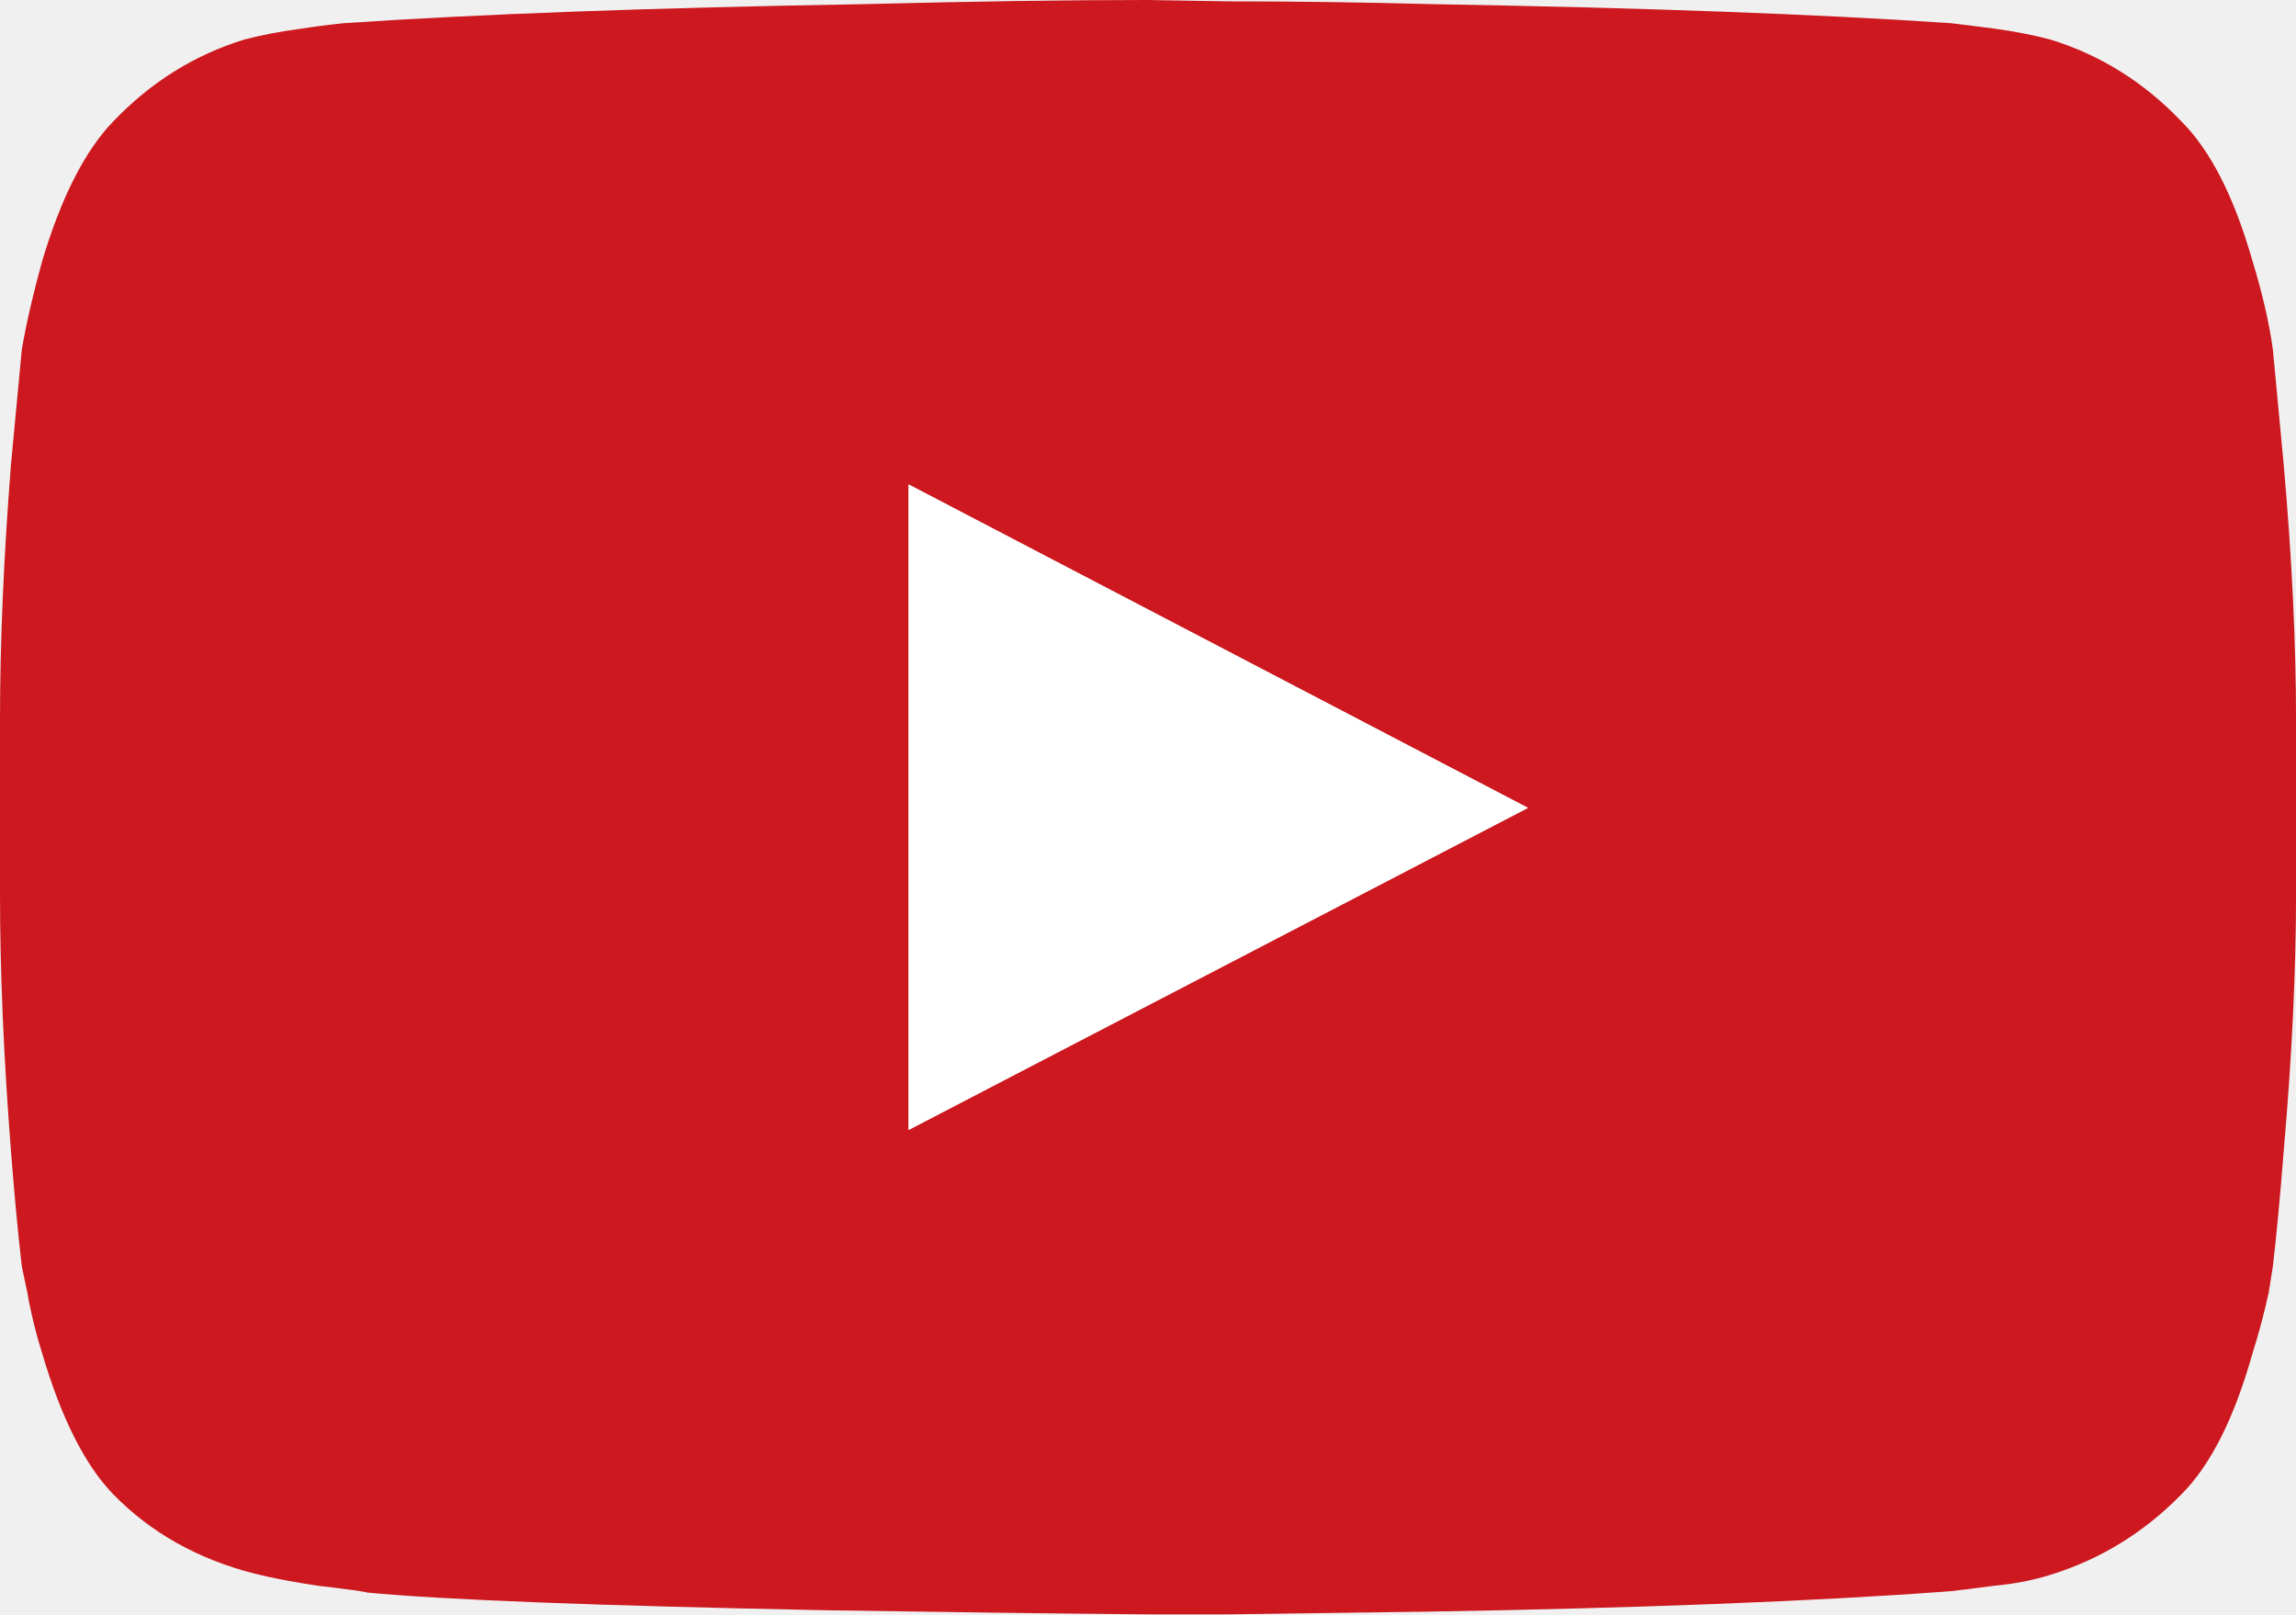
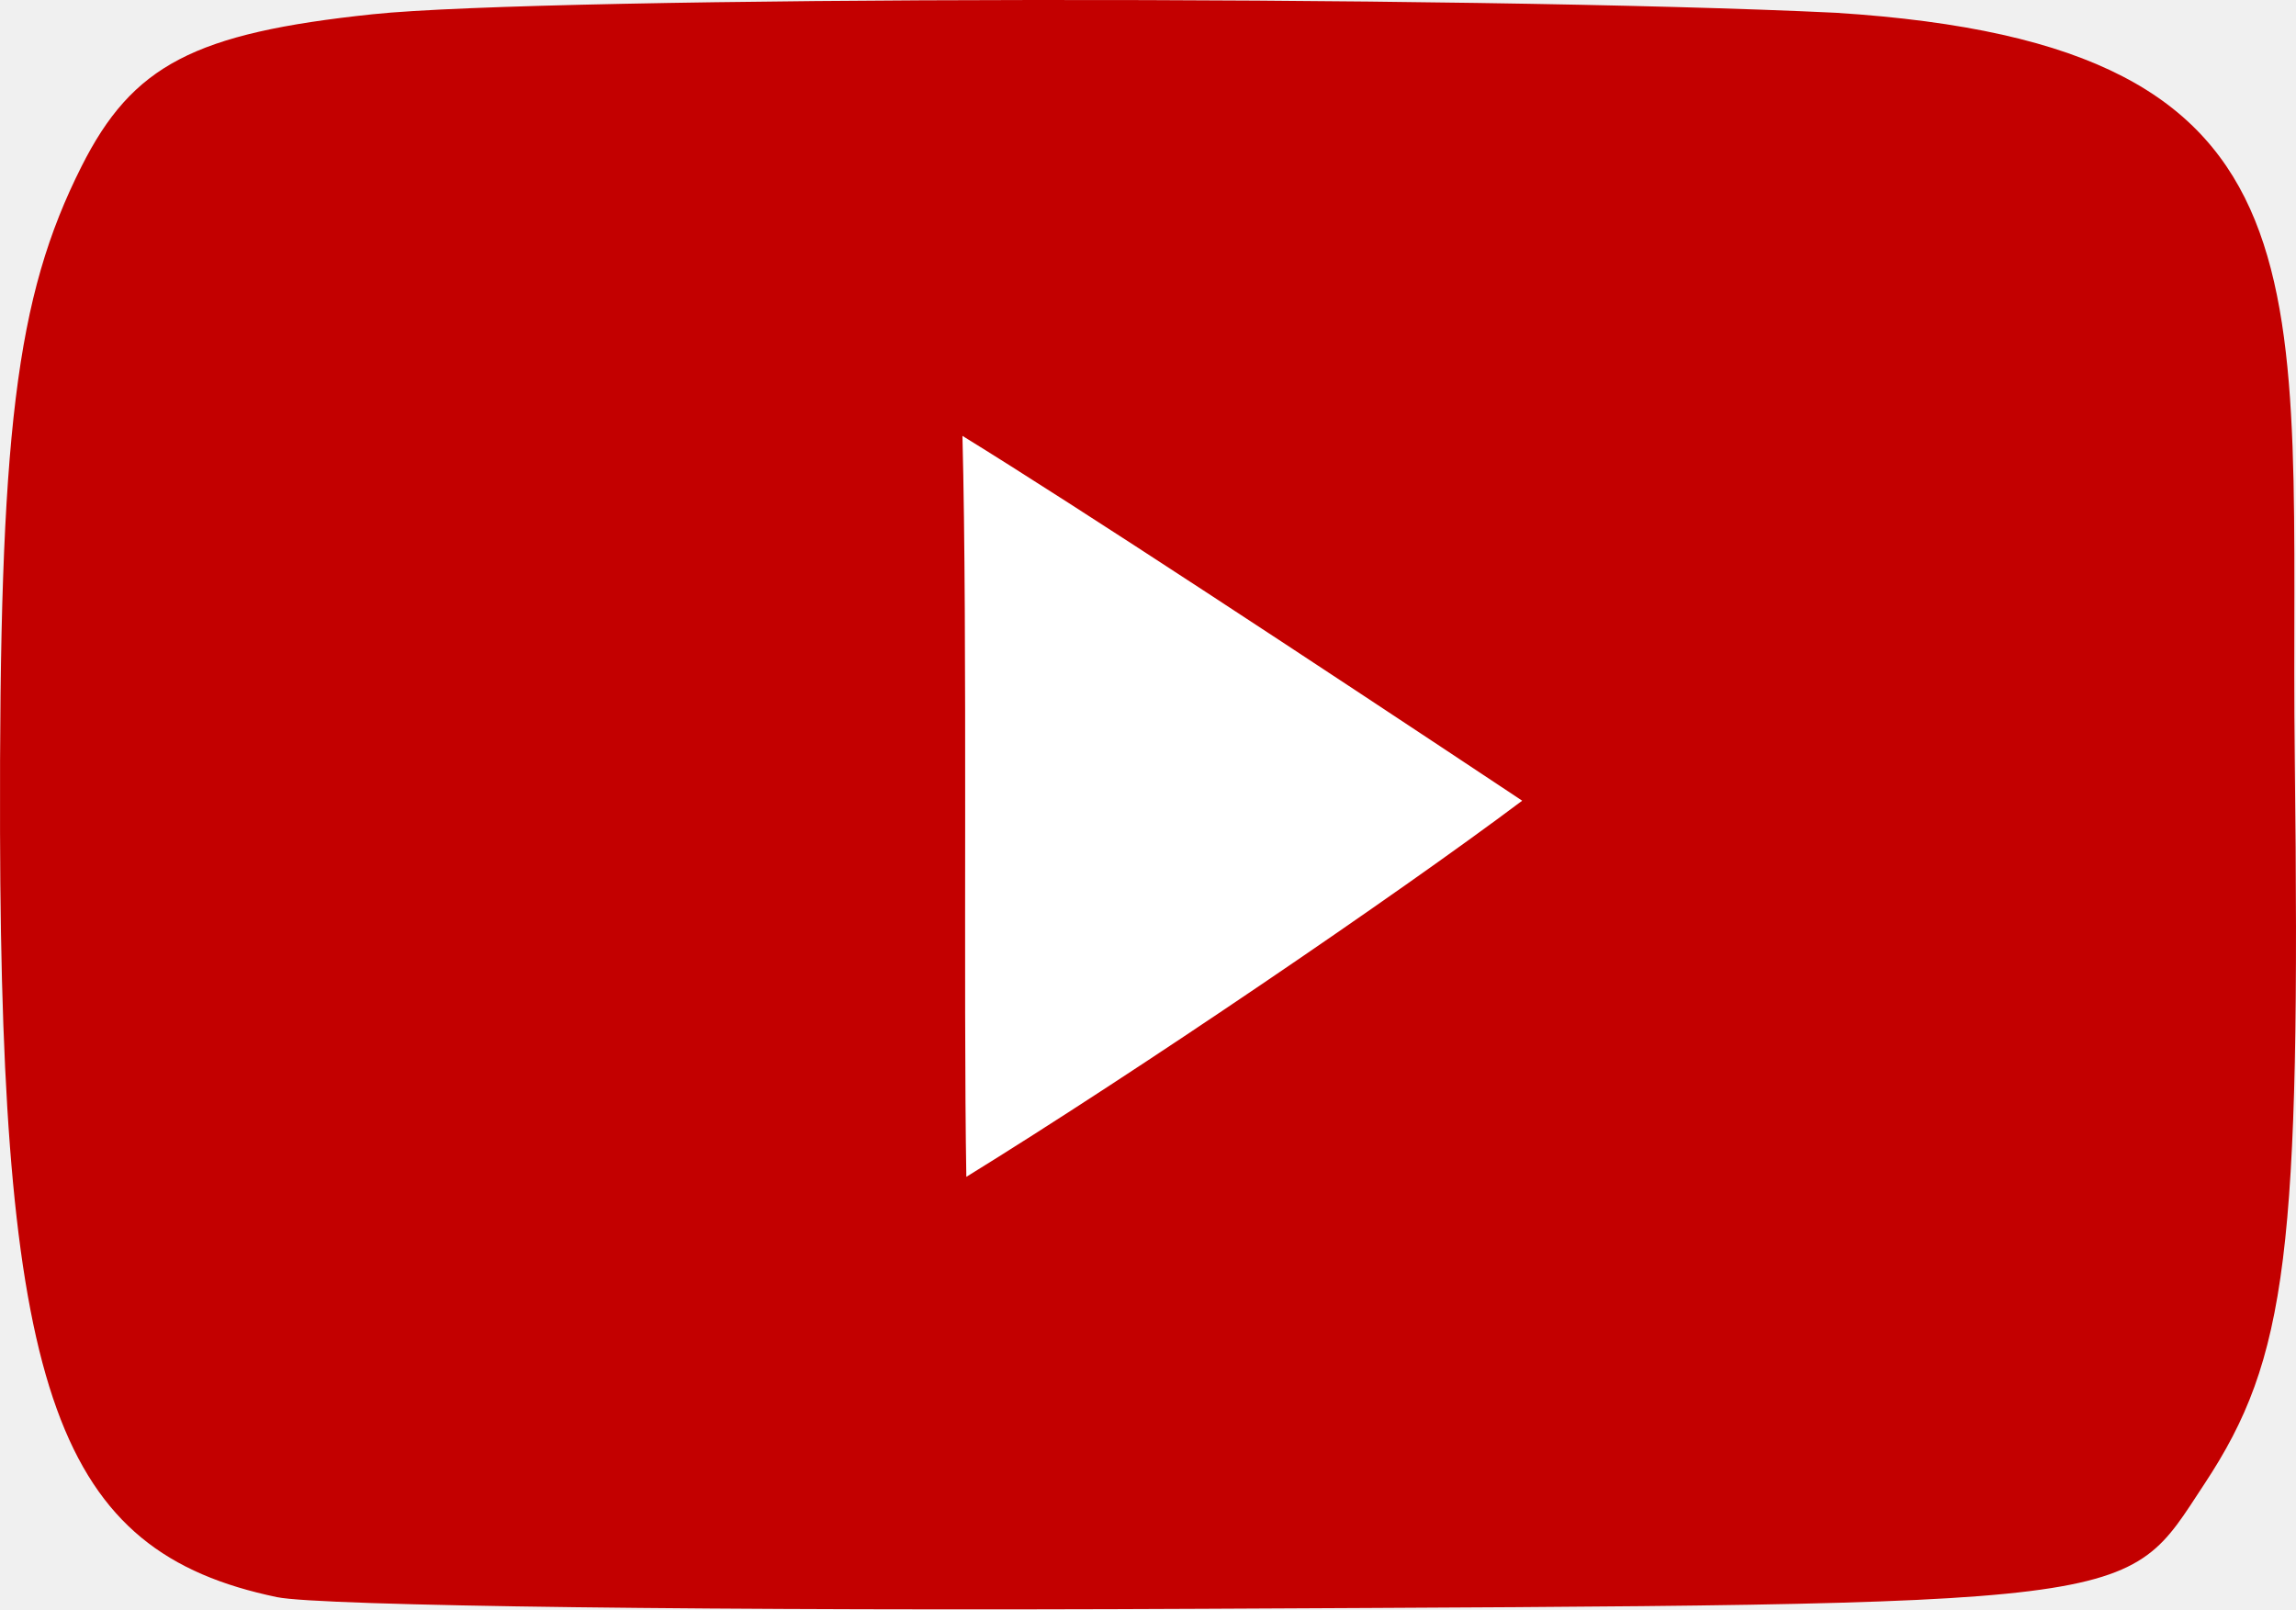
- <svg>
-   <path fill-rule="evenodd" clip-rule="evenodd" fill="#CC181E" class="ytp-large-play-button-svg" d="M84.15,26.4v6.35c0,2.833-0.15,5.967-0.45,9.4c-0.133,1.7-0.267,3.117-0.4,4.25l-0.15,0.95c-0.167,0.767-0.367,1.517-0.6,2.25c-0.667,2.367-1.533,4.083-2.6,5.15c-1.367,1.4-2.967,2.383-4.8,2.95c-0.633,0.2-1.316,0.333-2.05,0.4c-0.767,0.1-1.3,0.167-1.6,0.2c-4.9,0.367-11.283,0.617-19.15,0.75c-2.434,0.034-4.883,0.067-7.35,0.1h-2.95C38.417,59.117,34.5,59.067,30.3,59c-8.433-0.167-14.05-0.383-16.85-0.65c-0.067-0.033-0.667-0.117-1.8-0.25c-0.9-0.133-1.683-0.283-2.35-0.45c-2.066-0.533-3.783-1.5-5.15-2.9c-1.033-1.067-1.9-2.783-2.6-5.15C1.317,48.867,1.133,48.117,1,47.35L0.8,46.4c-0.133-1.133-0.267-2.55-0.4-4.25C0.133,38.717,0,35.583,0,32.75V26.4c0-2.833,0.133-5.95,0.4-9.35l0.4-4.25c0.167-0.966,0.417-2.05,0.75-3.25c0.7-2.333,1.567-4.033,2.6-5.1c1.367-1.434,2.967-2.434,4.8-3c0.633-0.167,1.333-0.3,2.1-0.4c0.4-0.066,0.917-0.133,1.55-0.2c4.9-0.333,11.283-0.567,19.15-0.7C35.65,0.05,39.083,0,42.05,0L45,0.05c2.467,0,4.933,0.034,7.4,0.1c7.833,0.133,14.2,0.367,19.1,0.7c0.3,0.033,0.833,0.1,1.6,0.2c0.733,0.1,1.417,0.233,2.05,0.4c1.833,0.566,3.434,1.566,4.8,3c1.066,1.066,1.933,2.767,2.6,5.1c0.367,1.2,0.617,2.284,0.75,3.25l0.4,4.25C84,20.45,84.15,23.567,84.15,26.4z M33.3,41.4L56,29.6L33.3,17.75V41.4z" />
-   <polygon fill-rule="evenodd" clip-rule="evenodd" fill="#FFFFFF" points="33.3,41.4 33.3,17.75 56,29.6" />
+ <svg xmlns="http://www.w3.org/2000/svg" width="191.536" height="134.251" id="svg11927" version="1.1">
+   <defs id="defs3" />
+   <g id="layer1" transform="translate(-65.66067,-76.83826)">
+     <rect style="fill:#ffffff;fill-opacity:1;stroke:#009f66;stroke-width:4.567;stroke-linecap:round;stroke-linejoin:round;stroke-miterlimit:4;stroke-opacity:1;stroke-dasharray:none;stroke-dashoffset:0;display:inline" id="rect11913" width="79.489" height="84.126" x="128.146" y="103.219" />
+     <path style="fill:#c30000;fill-opacity:1;stroke:none;display:inline" d="M 88.769,210.071 C 70.464,206.254 65.78,193.306 65.664,146.212 c -0.082,-33.267 1.303,-44.577 6.793,-55.482 4.257,-8.456 9.38,-11.134 24.299,-12.704 14.484,-1.524 91.455,-1.601 122.051,-0.122 42.661,2.699 37.81,22.666 38.287,62.259 0.495,41.048 -0.617,49.98 -7.525,60.446 -6.845,10.371 -4.218,10.042 -83.537,10.432 -40.273,0.198 -73.675,-0.222 -77.262,-0.97 z m 103.875,-66.439 c -17.887,-11.879 -37.003,-24.461 -46.695,-30.433 0.432,16.639 0.068,46.902 0.325,61.811 14.186,-8.759 35.779,-23.431 46.37,-31.378 z" id="path11905" />
+   </g>
</svg>
